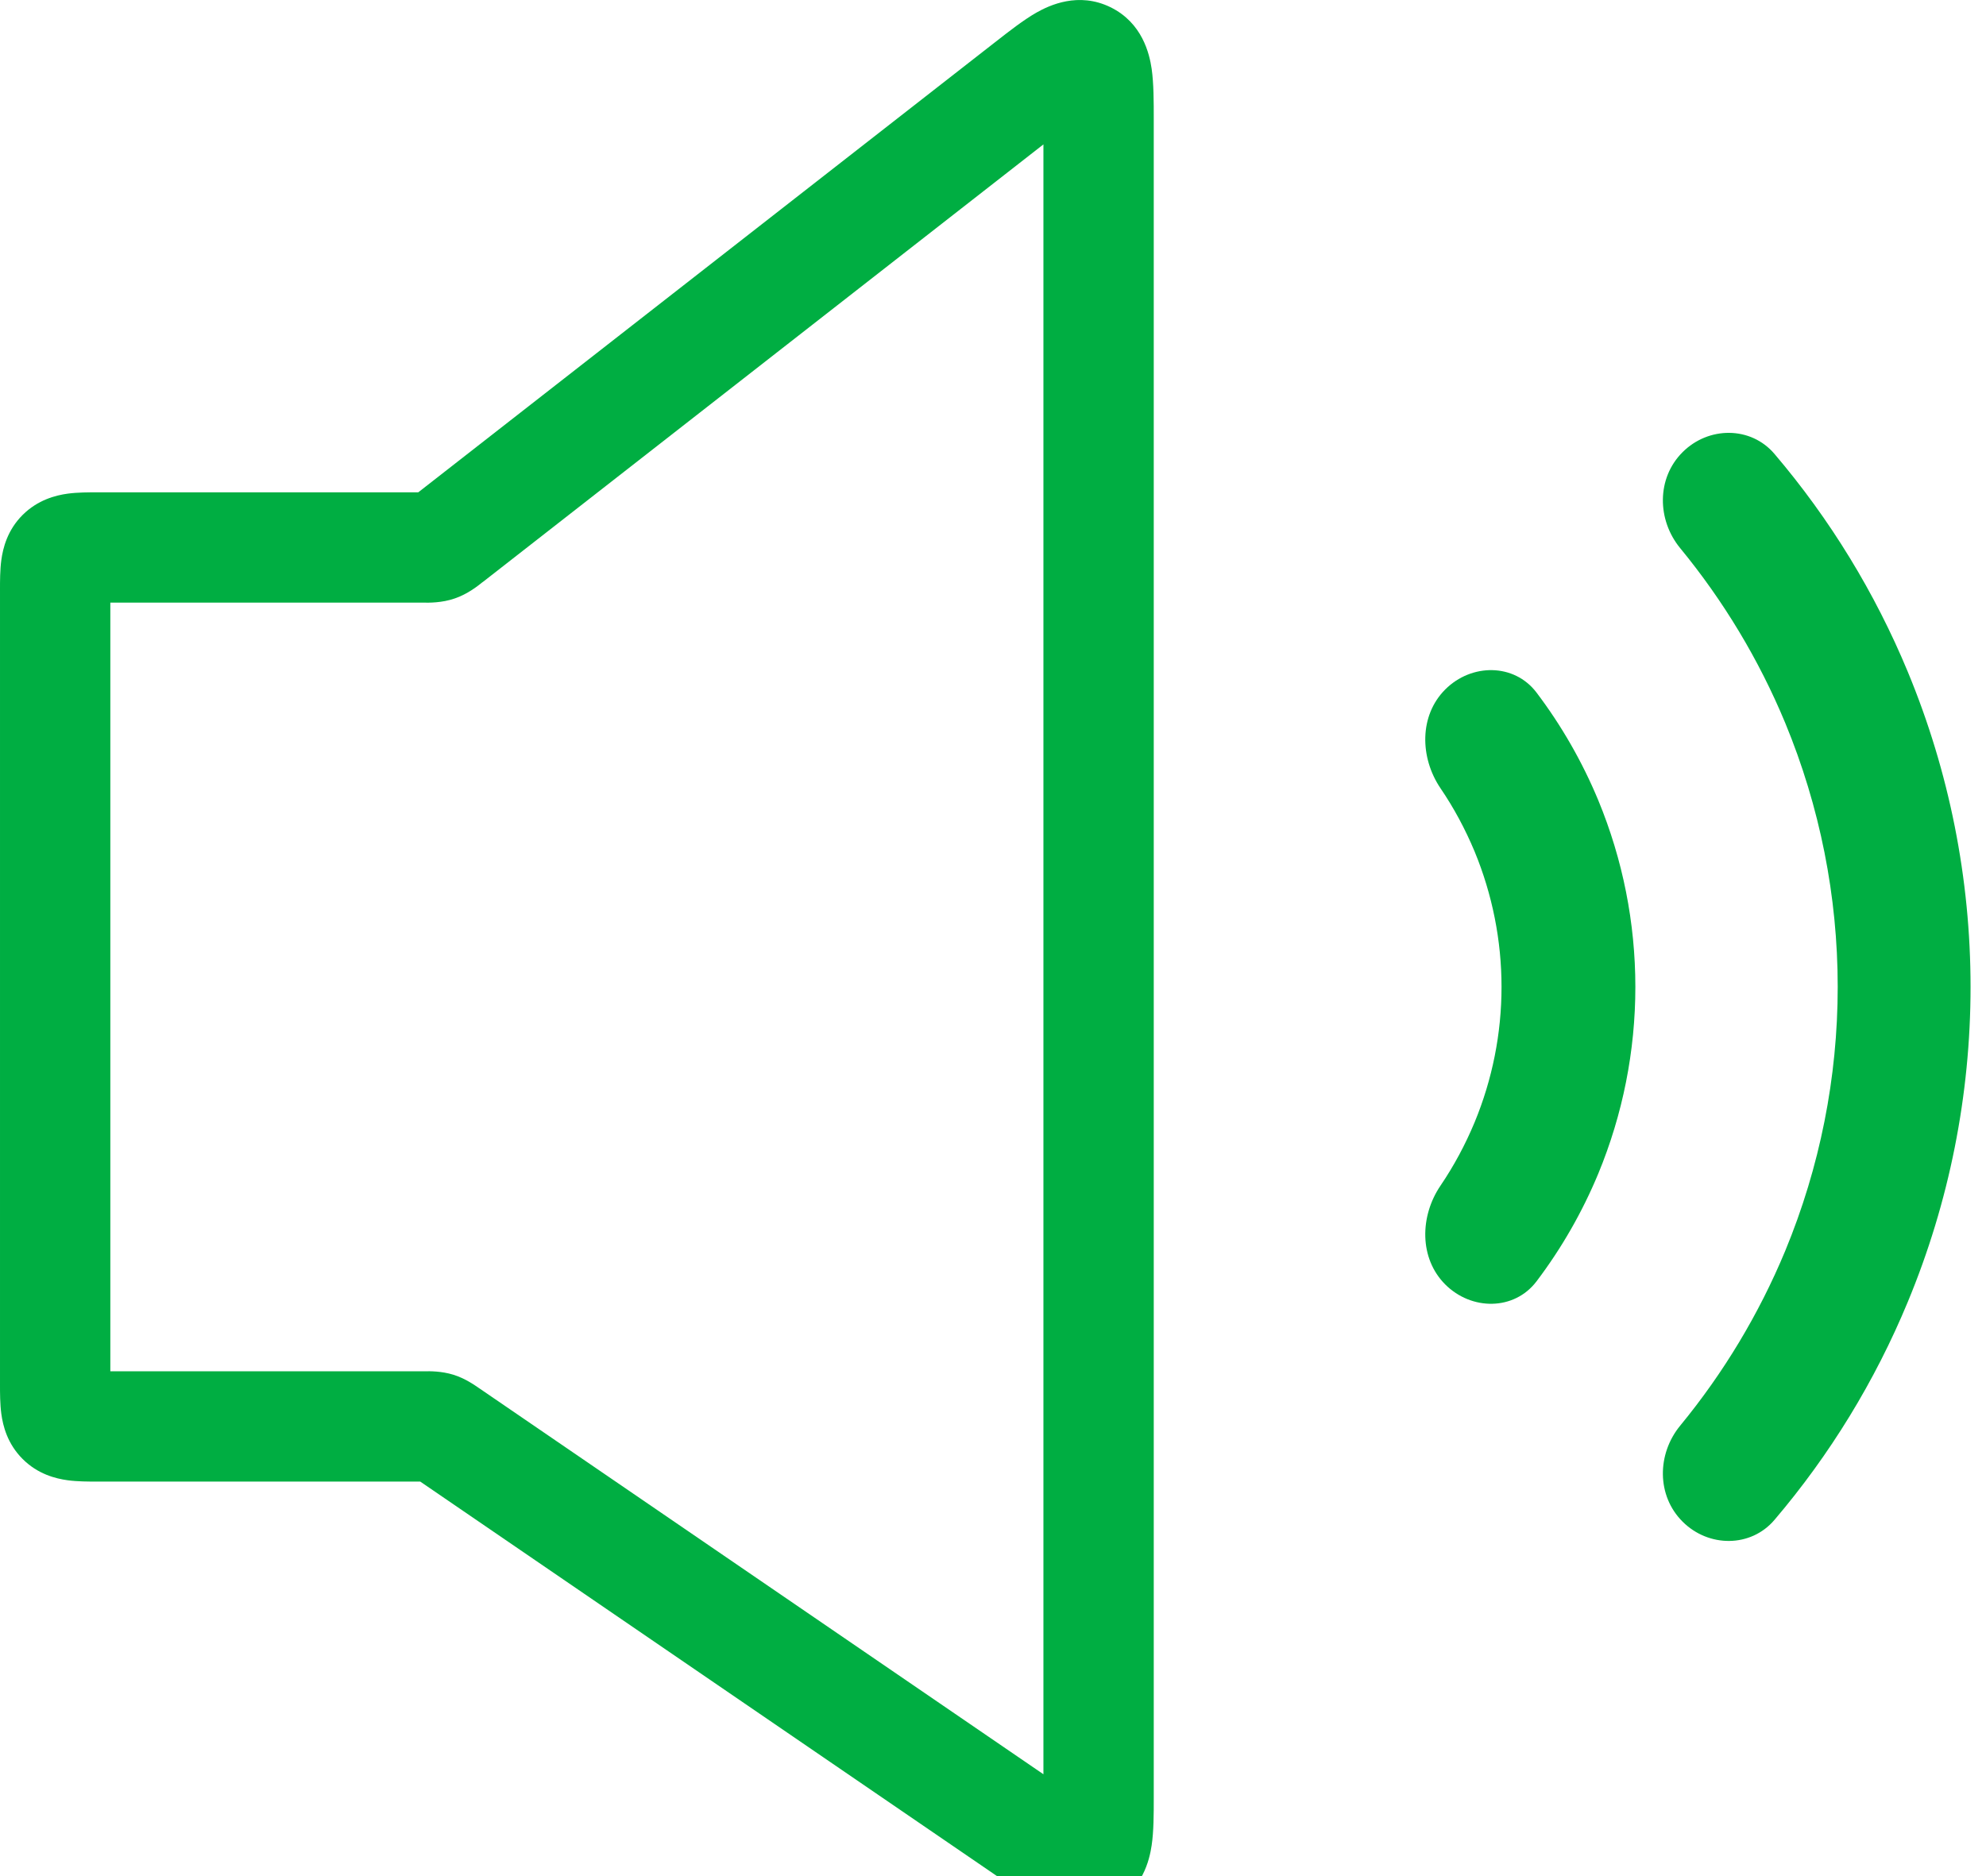
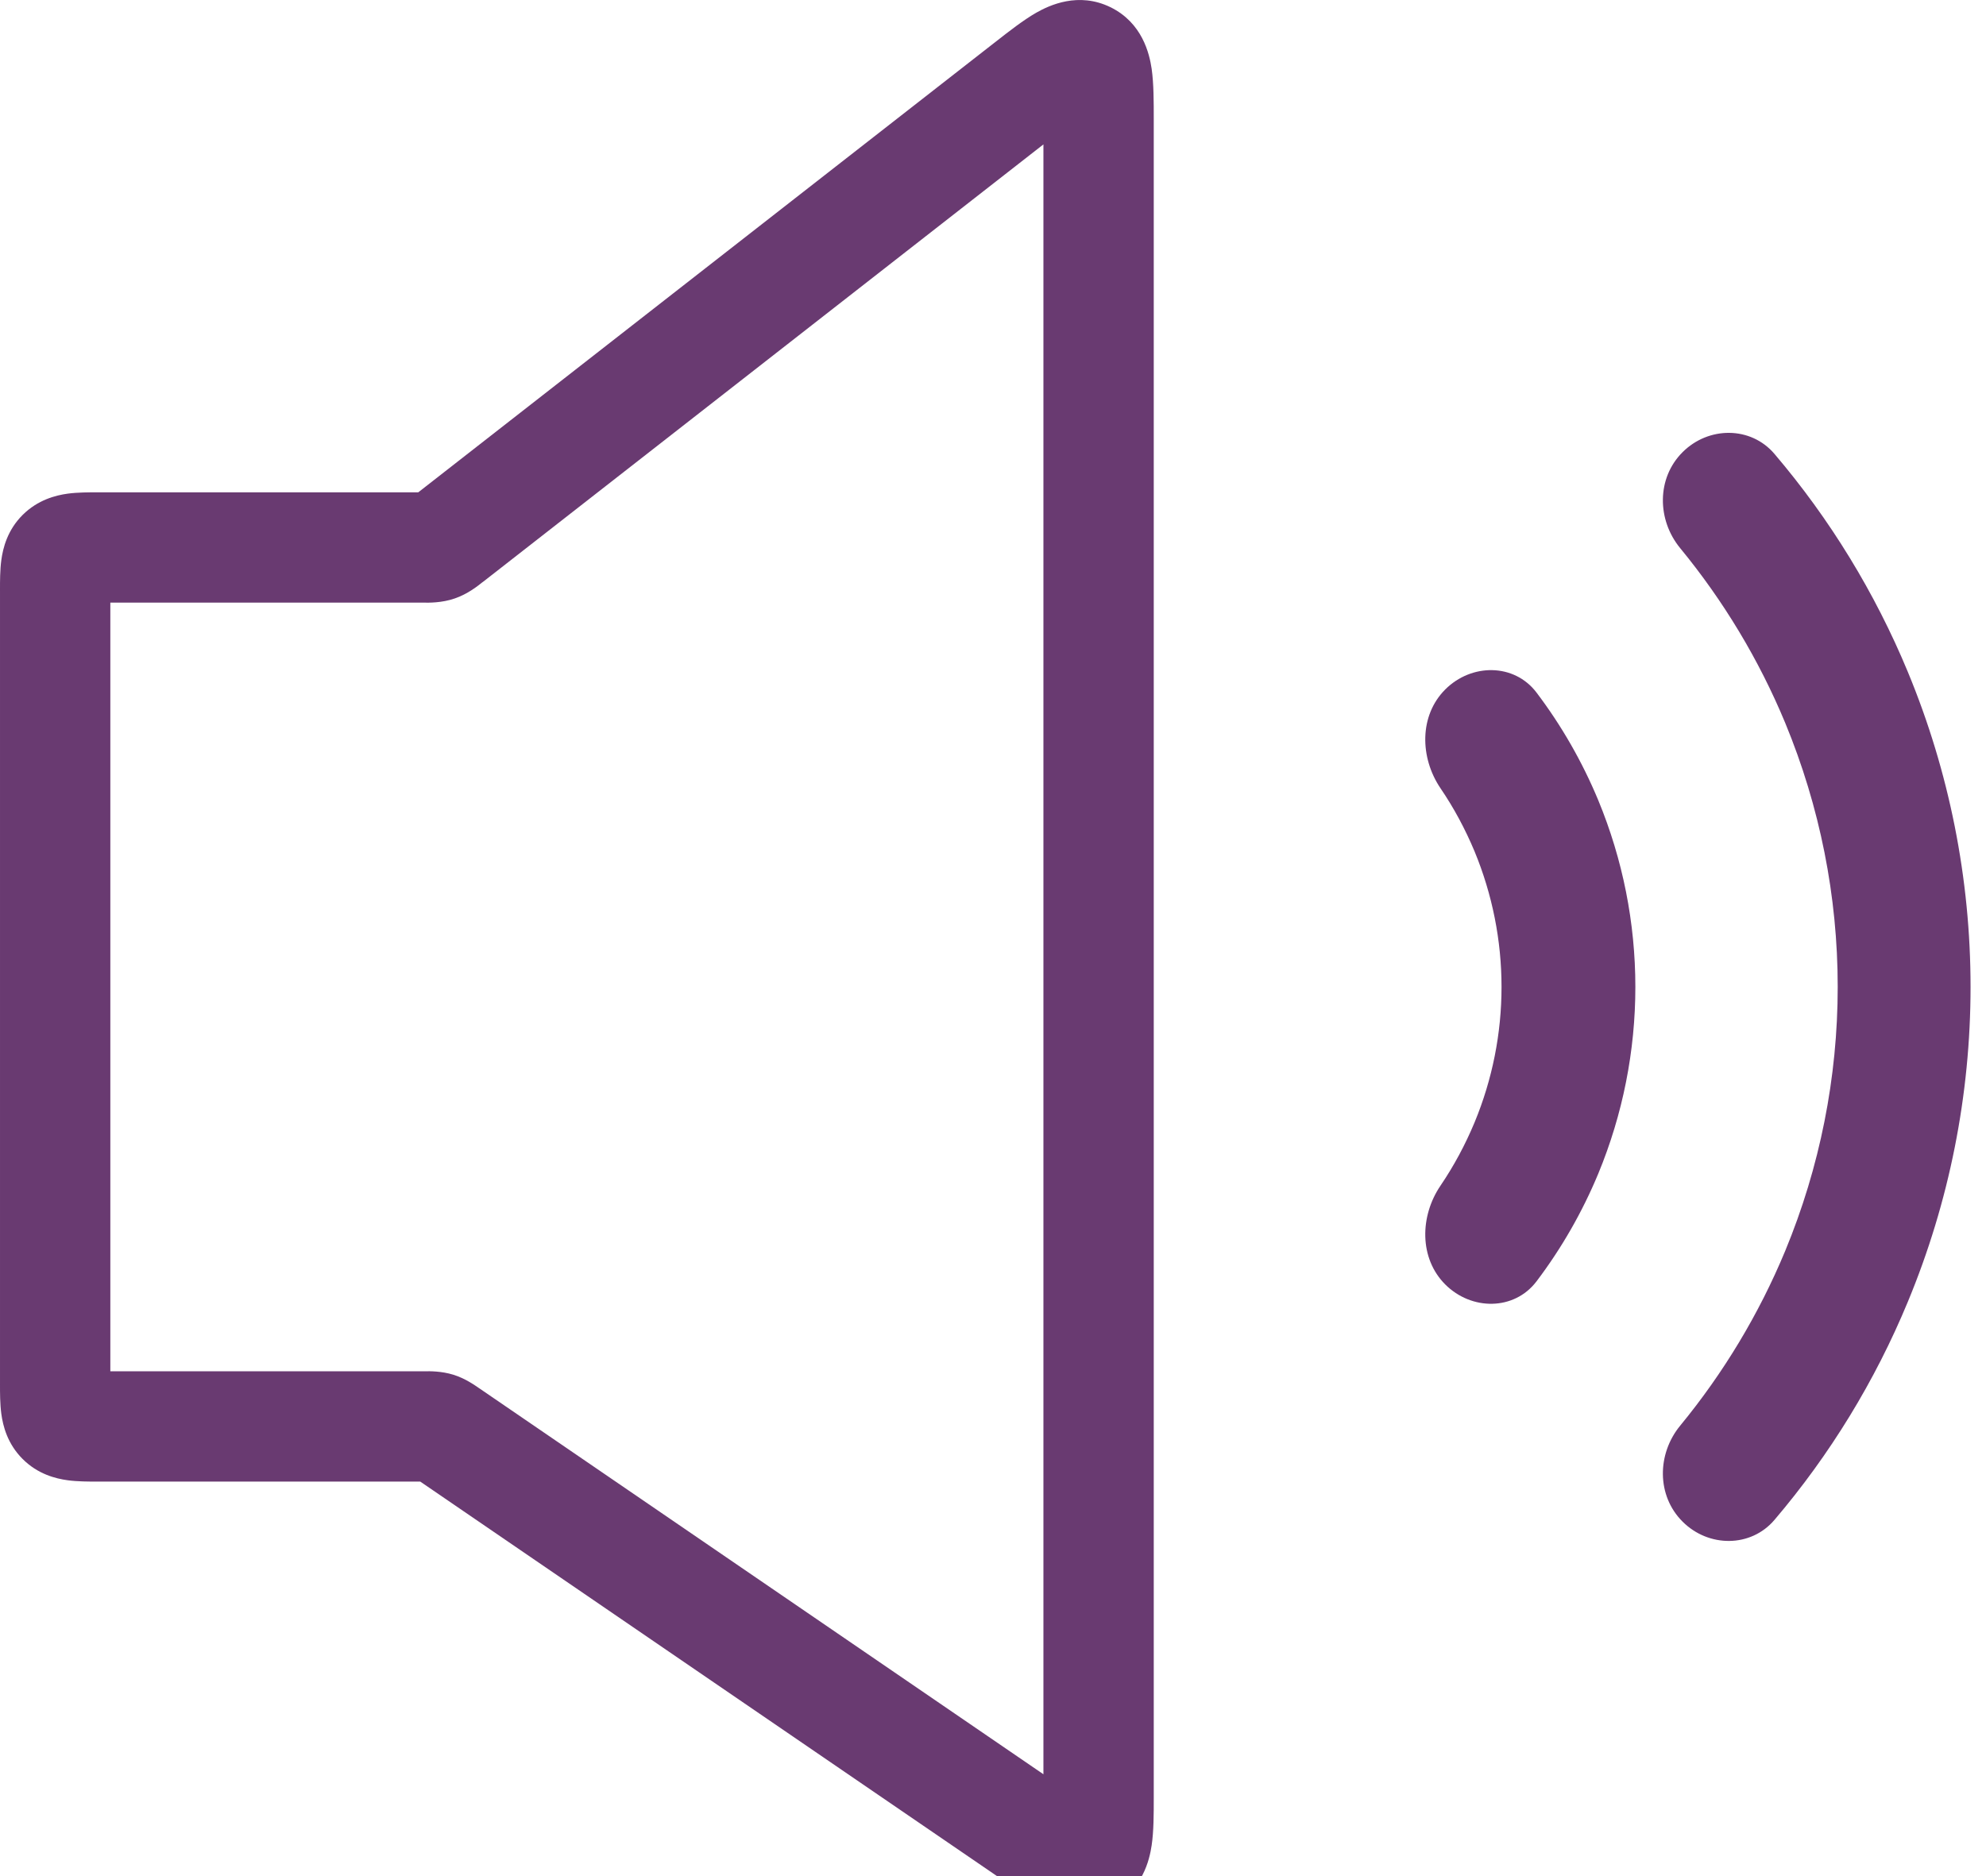
<svg xmlns="http://www.w3.org/2000/svg" width="18" height="17" viewBox="0 0 18 17" fill="none">
-   <path fill-rule="evenodd" clip-rule="evenodd" d="M9.447 0.761C9.447 0.761 9.447 0.761 9.447 0.763L9.447 0.761ZM9.457 1.309V16.084L4.348 12.588C4.346 12.586 4.343 12.584 4.339 12.582C4.304 12.558 4.216 12.495 4.108 12.462C4.001 12.429 3.893 12.43 3.85 12.431C3.846 12.431 3.843 12.431 3.84 12.431H1V5.463H3.826C3.829 5.463 3.833 5.463 3.837 5.463C3.884 5.464 4.005 5.466 4.122 5.425C4.24 5.385 4.334 5.309 4.37 5.28C4.374 5.277 4.377 5.275 4.38 5.273L9.457 1.309ZM9.448 16.588C9.448 16.588 9.448 16.587 9.448 16.586L9.448 16.588ZM9.394 0.114C9.513 0.047 9.774 -0.076 10.064 0.065C10.354 0.207 10.418 0.488 10.438 0.624C10.457 0.757 10.457 0.923 10.457 1.077C10.457 1.086 10.457 1.095 10.457 1.104V16.273C10.457 16.282 10.457 16.291 10.457 16.3C10.457 16.443 10.457 16.601 10.438 16.728C10.418 16.864 10.355 17.128 10.084 17.272C9.812 17.415 9.558 17.317 9.435 17.258C9.319 17.201 9.188 17.112 9.07 17.031C9.063 17.026 9.056 17.021 9.049 17.016L3.809 13.431H0.9C0.894 13.431 0.889 13.431 0.883 13.431C0.805 13.431 0.703 13.431 0.614 13.419C0.504 13.404 0.343 13.364 0.205 13.226C0.067 13.088 0.027 12.927 0.012 12.817C-0 12.728 -5.89874e-05 12.626 1.10481e-05 12.548C1.62933e-05 12.542 2.14193e-05 12.536 2.14193e-05 12.531V5.363C2.14193e-05 5.358 1.62933e-05 5.352 1.10481e-05 5.346C-5.89874e-05 5.268 -0 5.166 0.012 5.077C0.027 4.967 0.067 4.806 0.205 4.668C0.343 4.531 0.504 4.49 0.614 4.475C0.703 4.463 0.805 4.463 0.883 4.463C0.889 4.463 0.894 4.463 0.9 4.463H3.791L9.003 0.395C9.01 0.389 9.017 0.384 9.025 0.378C9.146 0.283 9.277 0.181 9.394 0.114Z" fill="#00AE42" />
-   <path d="M15.25 13.794C15.485 14.029 15.868 14.031 16.083 13.778C16.586 13.187 16.994 12.52 17.292 11.8C17.667 10.896 17.86 9.926 17.86 8.946C17.86 7.967 17.667 6.997 17.292 6.092C16.994 5.373 16.586 4.706 16.083 4.115C15.868 3.862 15.485 3.864 15.25 4.099C15.014 4.334 15.017 4.713 15.229 4.97C15.621 5.447 15.942 5.98 16.18 6.553C16.494 7.312 16.656 8.125 16.656 8.946C16.656 9.768 16.494 10.581 16.18 11.34C15.942 11.913 15.621 12.446 15.229 12.923C15.017 13.18 15.014 13.559 15.25 13.794Z" fill="#00AE42" />
-   <path d="M13.099 11.644C13.336 11.881 13.723 11.883 13.926 11.616C14.153 11.316 14.341 10.988 14.486 10.639C14.708 10.102 14.822 9.527 14.822 8.947C14.822 8.366 14.708 7.792 14.486 7.255C14.341 6.906 14.153 6.578 13.926 6.278C13.723 6.011 13.336 6.013 13.099 6.25C12.862 6.487 12.868 6.868 13.056 7.146C13.178 7.325 13.281 7.518 13.365 7.719C13.526 8.109 13.609 8.526 13.609 8.947C13.609 9.368 13.526 9.785 13.365 10.174C13.281 10.376 13.178 10.568 13.056 10.748C12.868 11.025 12.862 11.407 13.099 11.644Z" fill="#00AE42" />
+   <path fill-rule="evenodd" clip-rule="evenodd" d="M9.447 0.761C9.447 0.761 9.447 0.761 9.447 0.763L9.447 0.761ZM9.457 1.309V16.084L4.348 12.588C4.346 12.586 4.343 12.584 4.339 12.582C4.304 12.558 4.216 12.495 4.108 12.462C4.001 12.429 3.893 12.43 3.85 12.431C3.846 12.431 3.843 12.431 3.84 12.431H1V5.463H3.826C3.829 5.463 3.833 5.463 3.837 5.463C3.884 5.464 4.005 5.466 4.122 5.425C4.24 5.385 4.334 5.309 4.37 5.28C4.374 5.277 4.377 5.275 4.38 5.273L9.457 1.309ZM9.448 16.588C9.448 16.588 9.448 16.587 9.448 16.586L9.448 16.588ZM9.394 0.114C9.513 0.047 9.774 -0.076 10.064 0.065C10.354 0.207 10.418 0.488 10.438 0.624C10.457 0.757 10.457 0.923 10.457 1.077C10.457 1.086 10.457 1.095 10.457 1.104V16.273C10.457 16.282 10.457 16.291 10.457 16.3C10.457 16.443 10.457 16.601 10.438 16.728C10.418 16.864 10.355 17.128 10.084 17.272C9.812 17.415 9.558 17.317 9.435 17.258C9.319 17.201 9.188 17.112 9.07 17.031C9.063 17.026 9.056 17.021 9.049 17.016L3.809 13.431H0.9C0.894 13.431 0.889 13.431 0.883 13.431C0.805 13.431 0.703 13.431 0.614 13.419C0.504 13.404 0.343 13.364 0.205 13.226C0.067 13.088 0.027 12.927 0.012 12.817C-0 12.728 -5.89874e-05 12.626 1.10481e-05 12.548C1.62933e-05 12.542 2.14193e-05 12.536 2.14193e-05 12.531V5.363C2.14193e-05 5.358 1.62933e-05 5.352 1.10481e-05 5.346C-5.89874e-05 5.268 -0 5.166 0.012 5.077C0.027 4.967 0.067 4.806 0.205 4.668C0.343 4.531 0.504 4.49 0.614 4.475C0.703 4.463 0.805 4.463 0.883 4.463C0.889 4.463 0.894 4.463 0.9 4.463H3.791L9.003 0.395C9.01 0.389 9.017 0.384 9.025 0.378C9.146 0.283 9.277 0.181 9.394 0.114Z" fill="#693A71" />
+   <path d="M15.25 13.794C15.485 14.029 15.868 14.031 16.083 13.778C16.586 13.187 16.994 12.52 17.292 11.8C17.667 10.896 17.86 9.926 17.86 8.946C17.86 7.967 17.667 6.997 17.292 6.092C16.994 5.373 16.586 4.706 16.083 4.115C15.868 3.862 15.485 3.864 15.25 4.099C15.014 4.334 15.017 4.713 15.229 4.97C15.621 5.447 15.942 5.98 16.18 6.553C16.494 7.312 16.656 8.125 16.656 8.946C16.656 9.768 16.494 10.581 16.18 11.34C15.942 11.913 15.621 12.446 15.229 12.923C15.017 13.18 15.014 13.559 15.25 13.794Z" fill="#693A71" />
+   <path d="M13.099 11.644C13.336 11.881 13.723 11.883 13.926 11.616C14.153 11.316 14.341 10.988 14.486 10.639C14.708 10.102 14.822 9.527 14.822 8.947C14.822 8.366 14.708 7.792 14.486 7.255C14.341 6.906 14.153 6.578 13.926 6.278C13.723 6.011 13.336 6.013 13.099 6.25C12.862 6.487 12.868 6.868 13.056 7.146C13.178 7.325 13.281 7.518 13.365 7.719C13.526 8.109 13.609 8.526 13.609 8.947C13.609 9.368 13.526 9.785 13.365 10.174C13.281 10.376 13.178 10.568 13.056 10.748C12.868 11.025 12.862 11.407 13.099 11.644Z" fill="#693A71" />
</svg>
